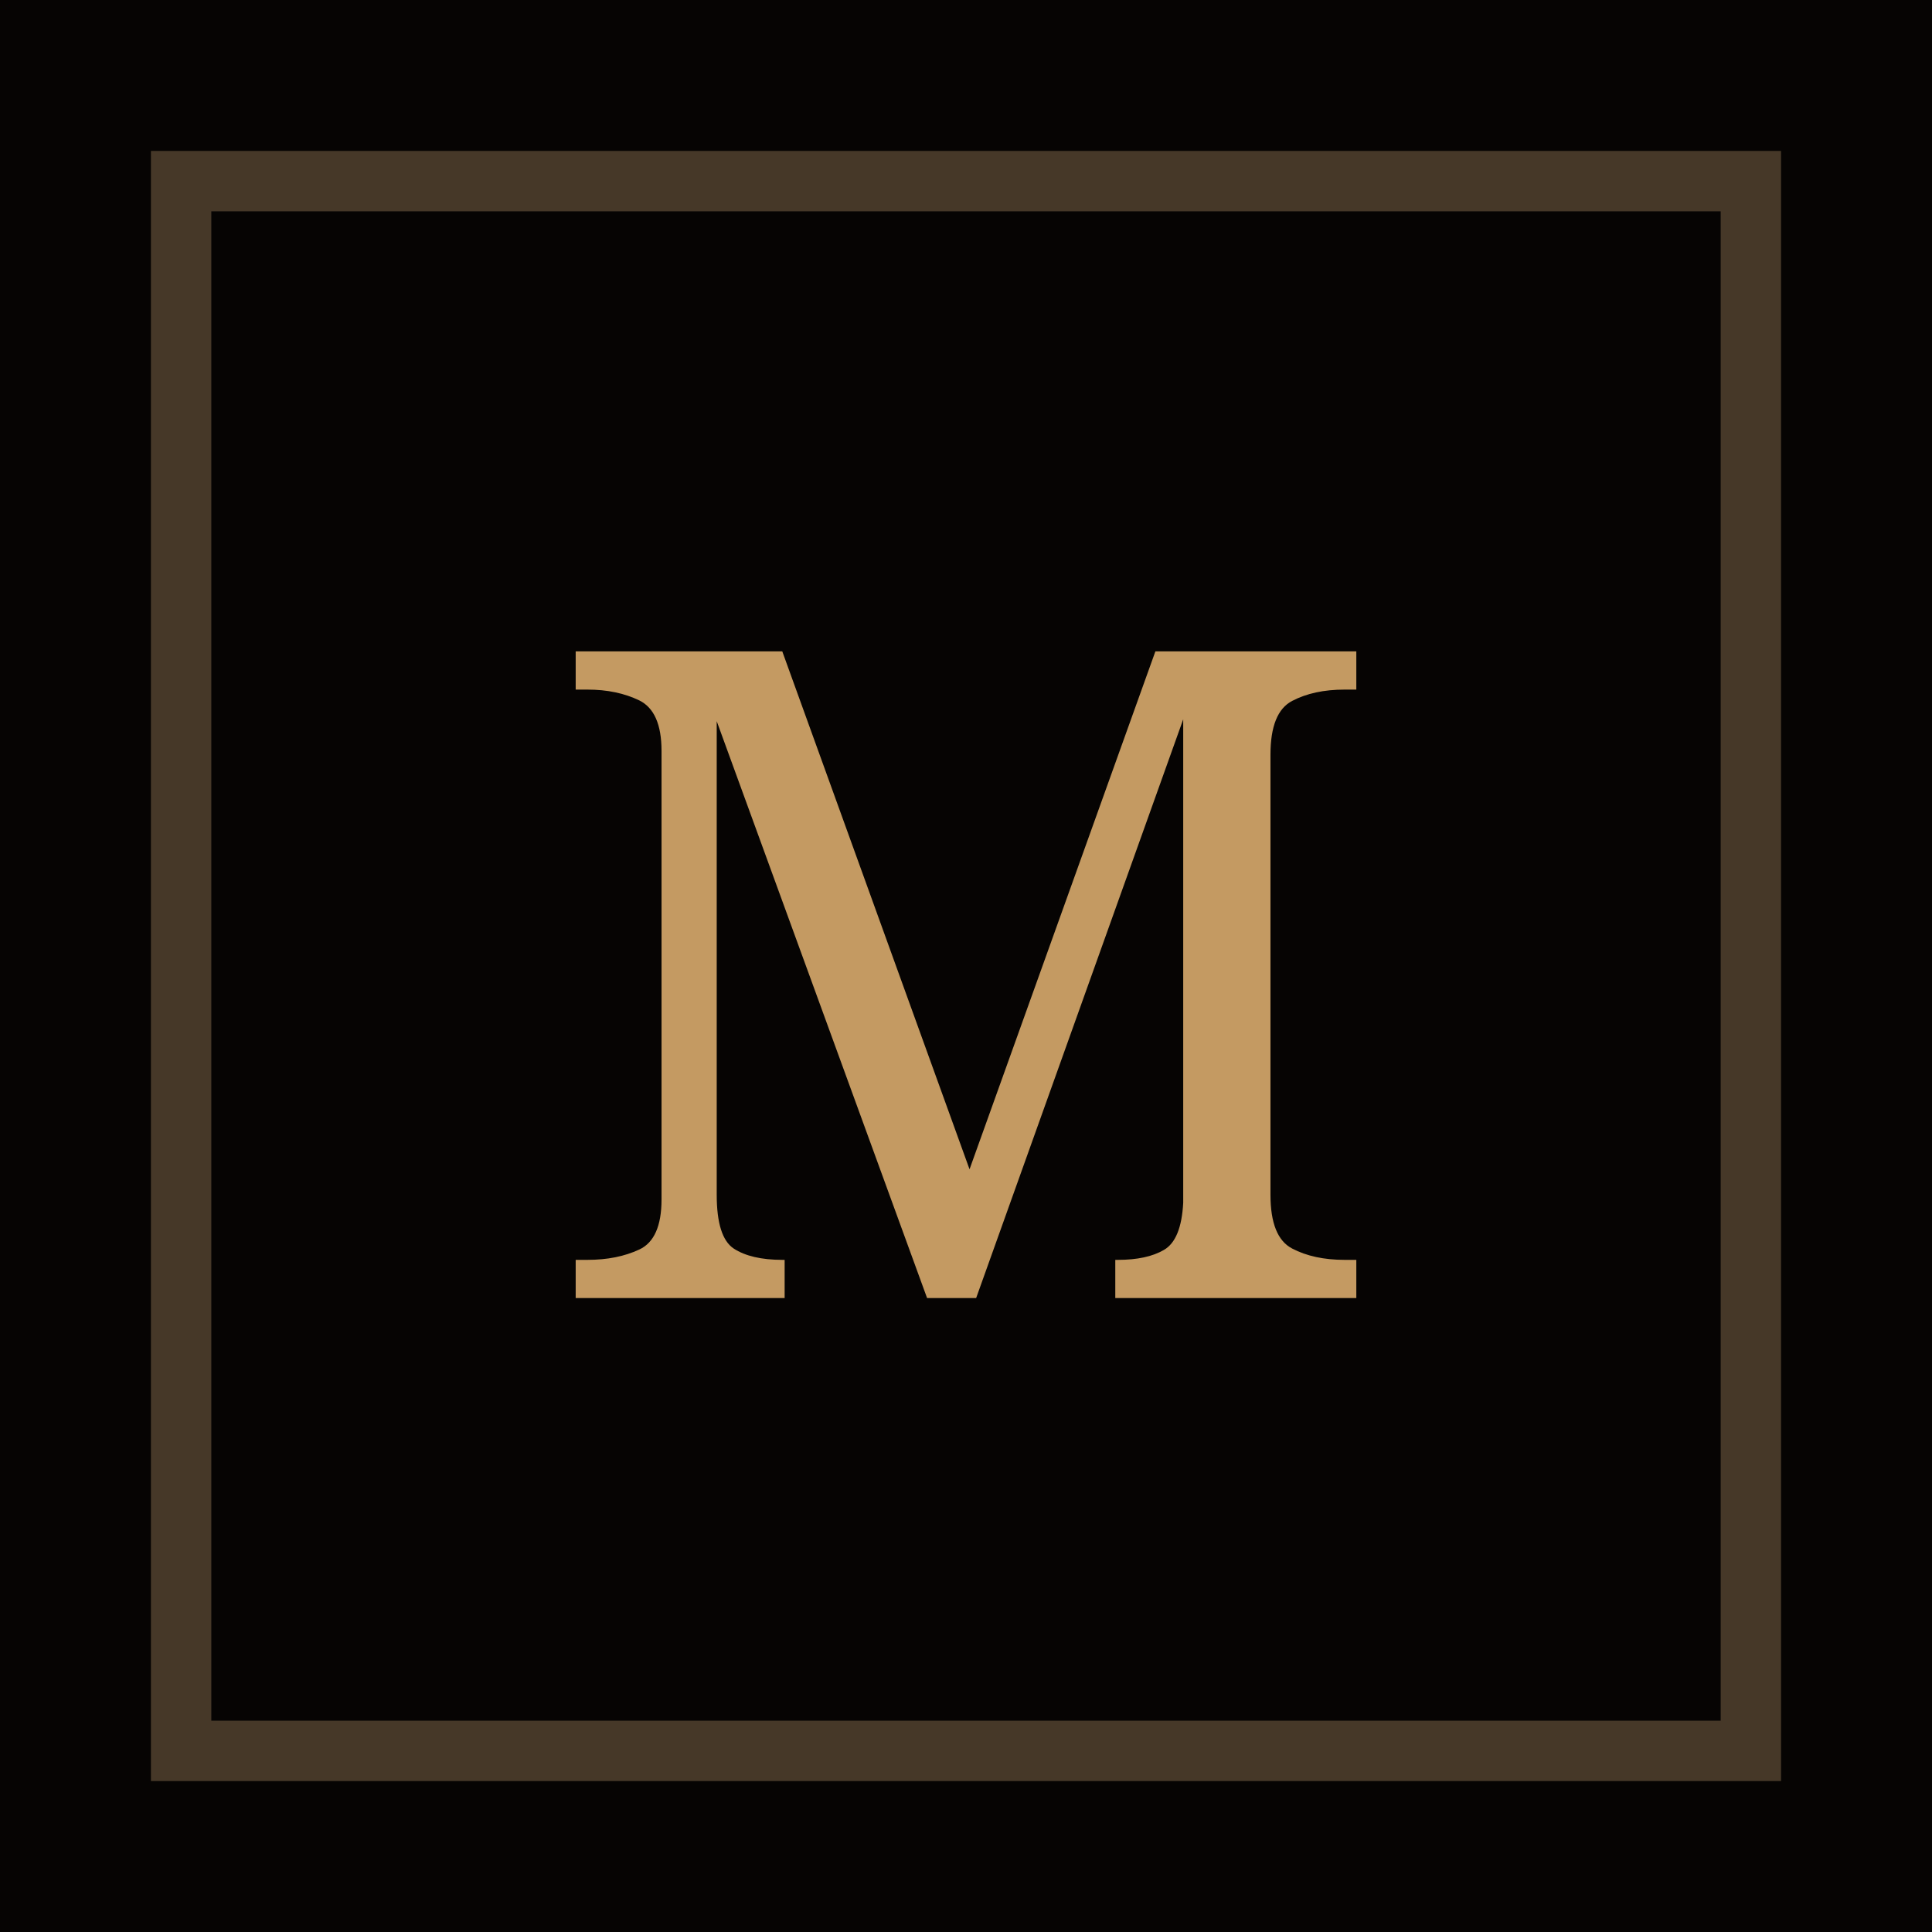
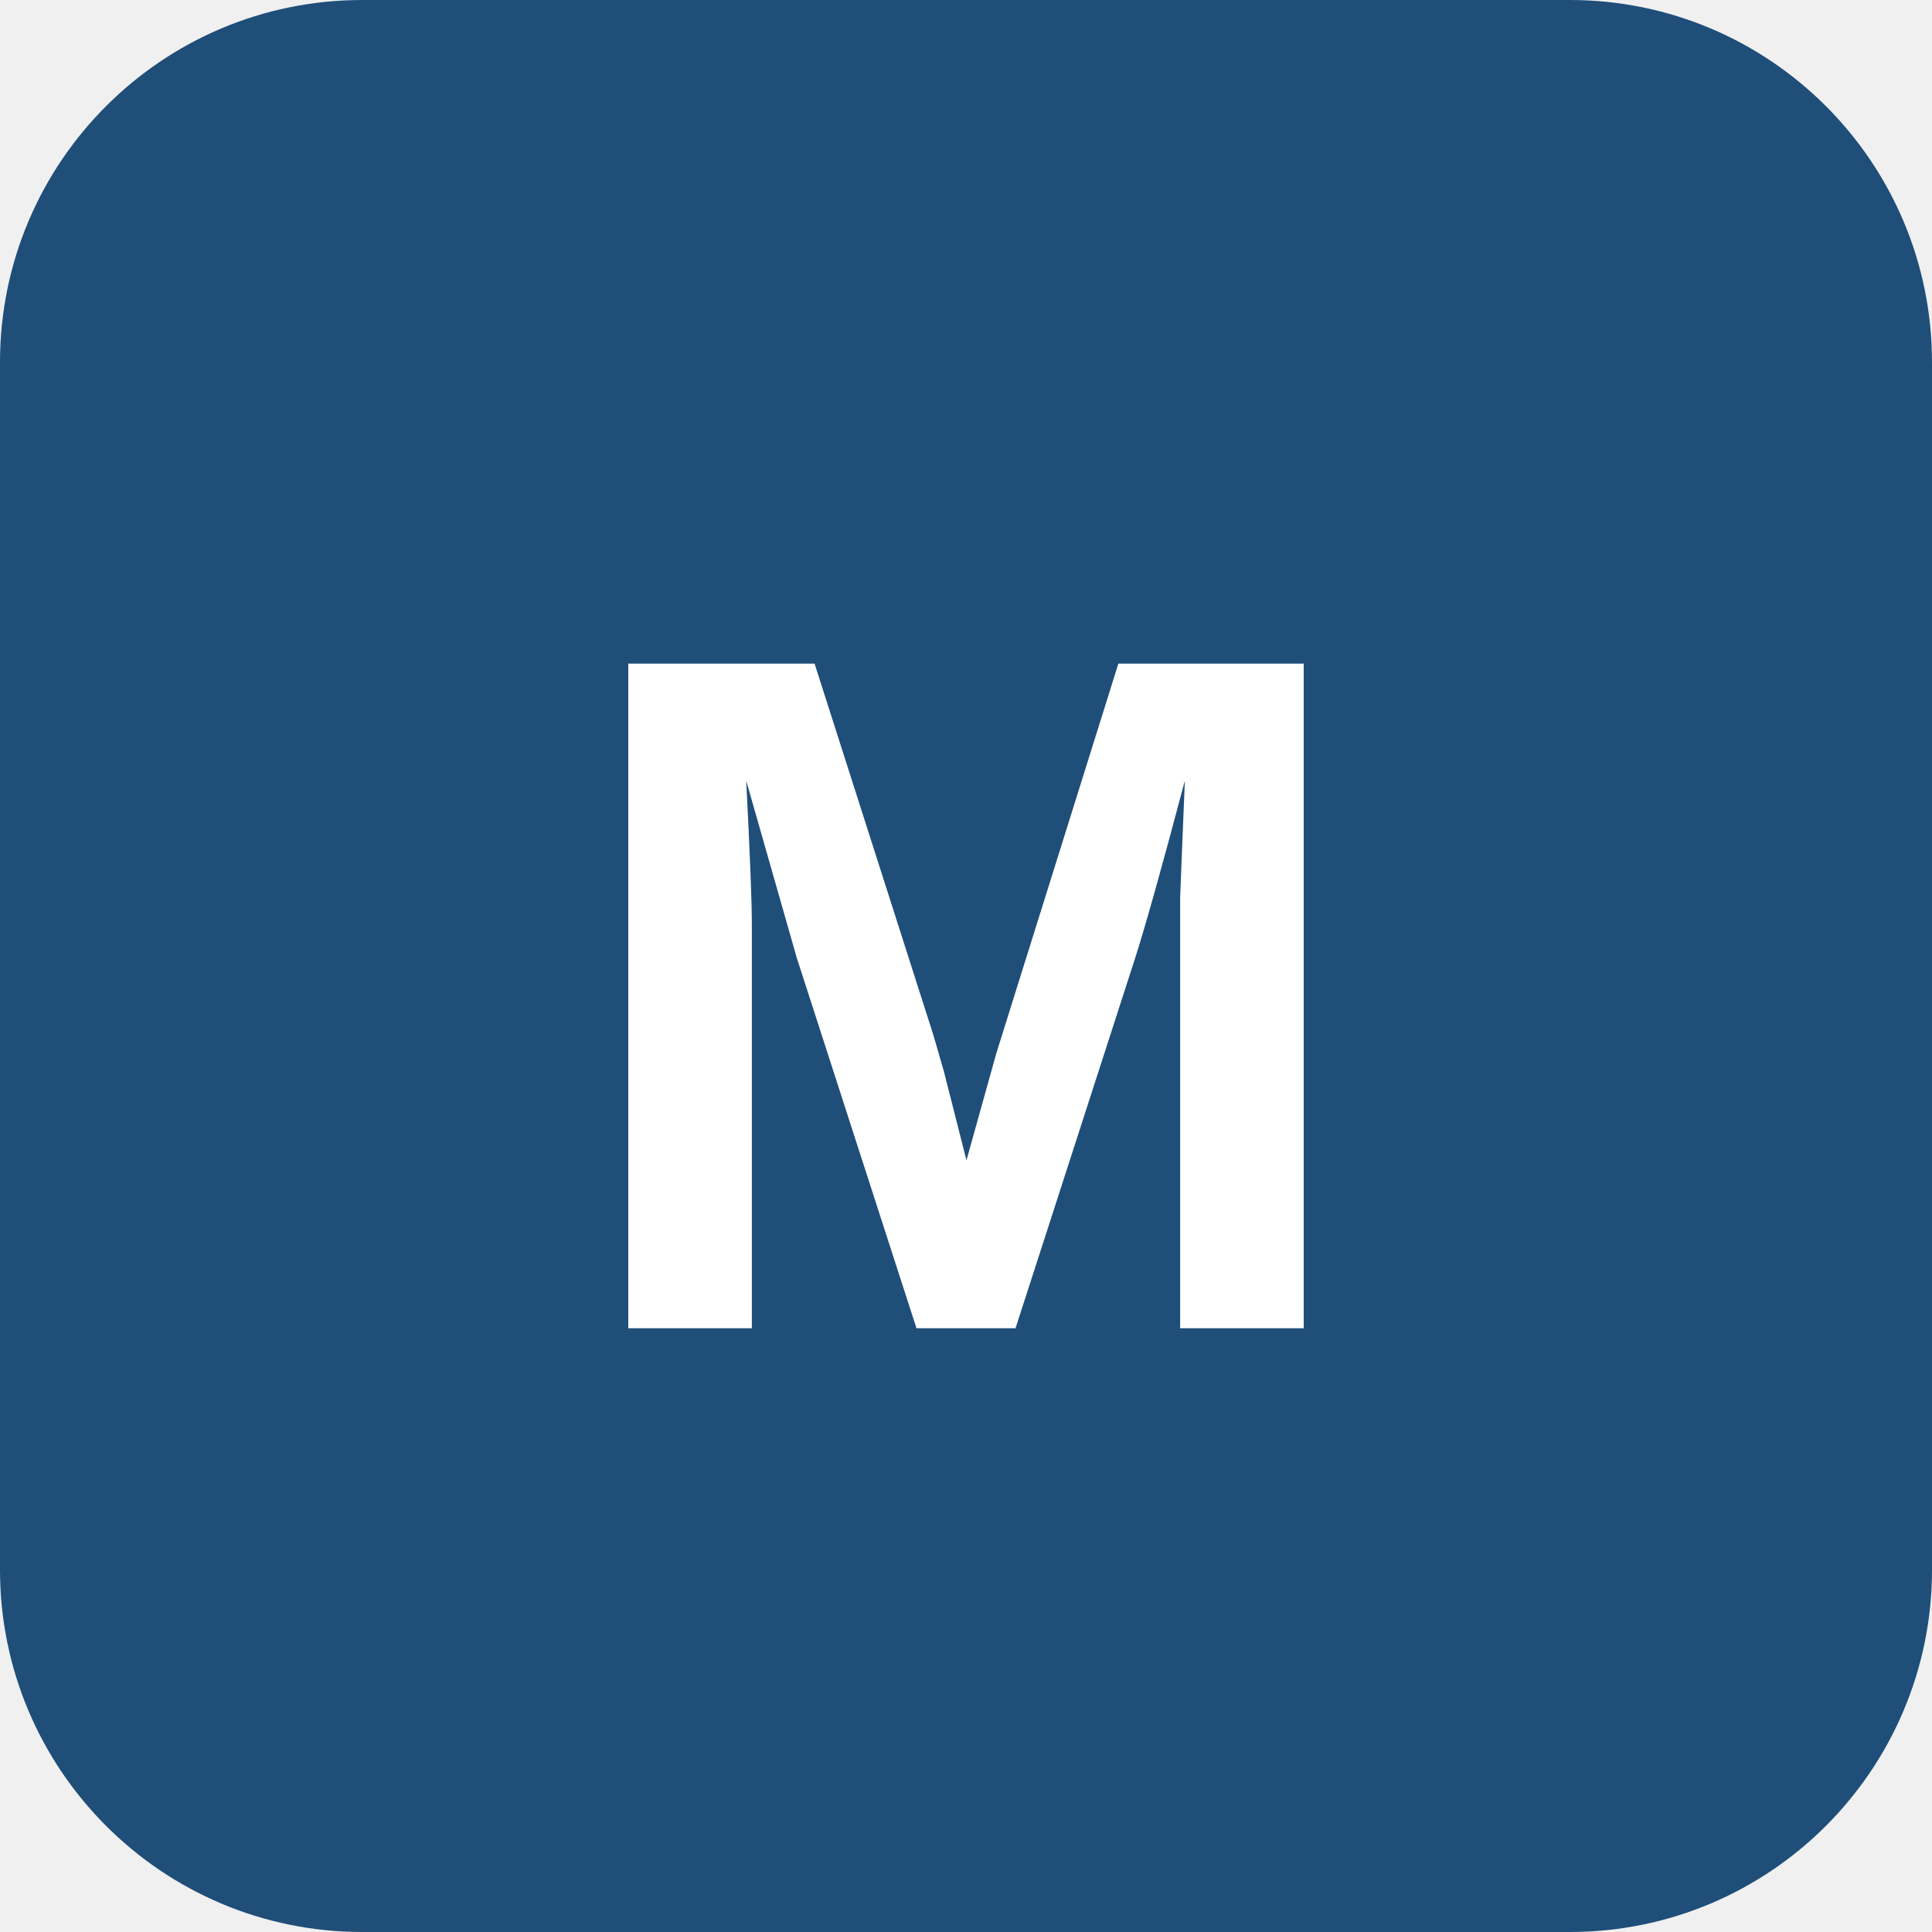
<svg xmlns="http://www.w3.org/2000/svg" viewBox="0 0 64 64">
-   <rect width="64" height="64" fill="#060403" />
-   <rect x="6" y="6" width="52" height="52" fill="none" stroke="#463828" stroke-width="2" />
-   <text x="32" y="43" text-anchor="middle" font-family="Georgia,serif" font-size="30" fill="#c49a62">M</text>
+   <rect width="64" height="64" rx="12" fill="#1f4e79" />
+   <text x="32" y="44" text-anchor="middle" font-family="Arial,sans-serif" font-weight="700" font-size="32" fill="#fff">M</text>
</svg>
